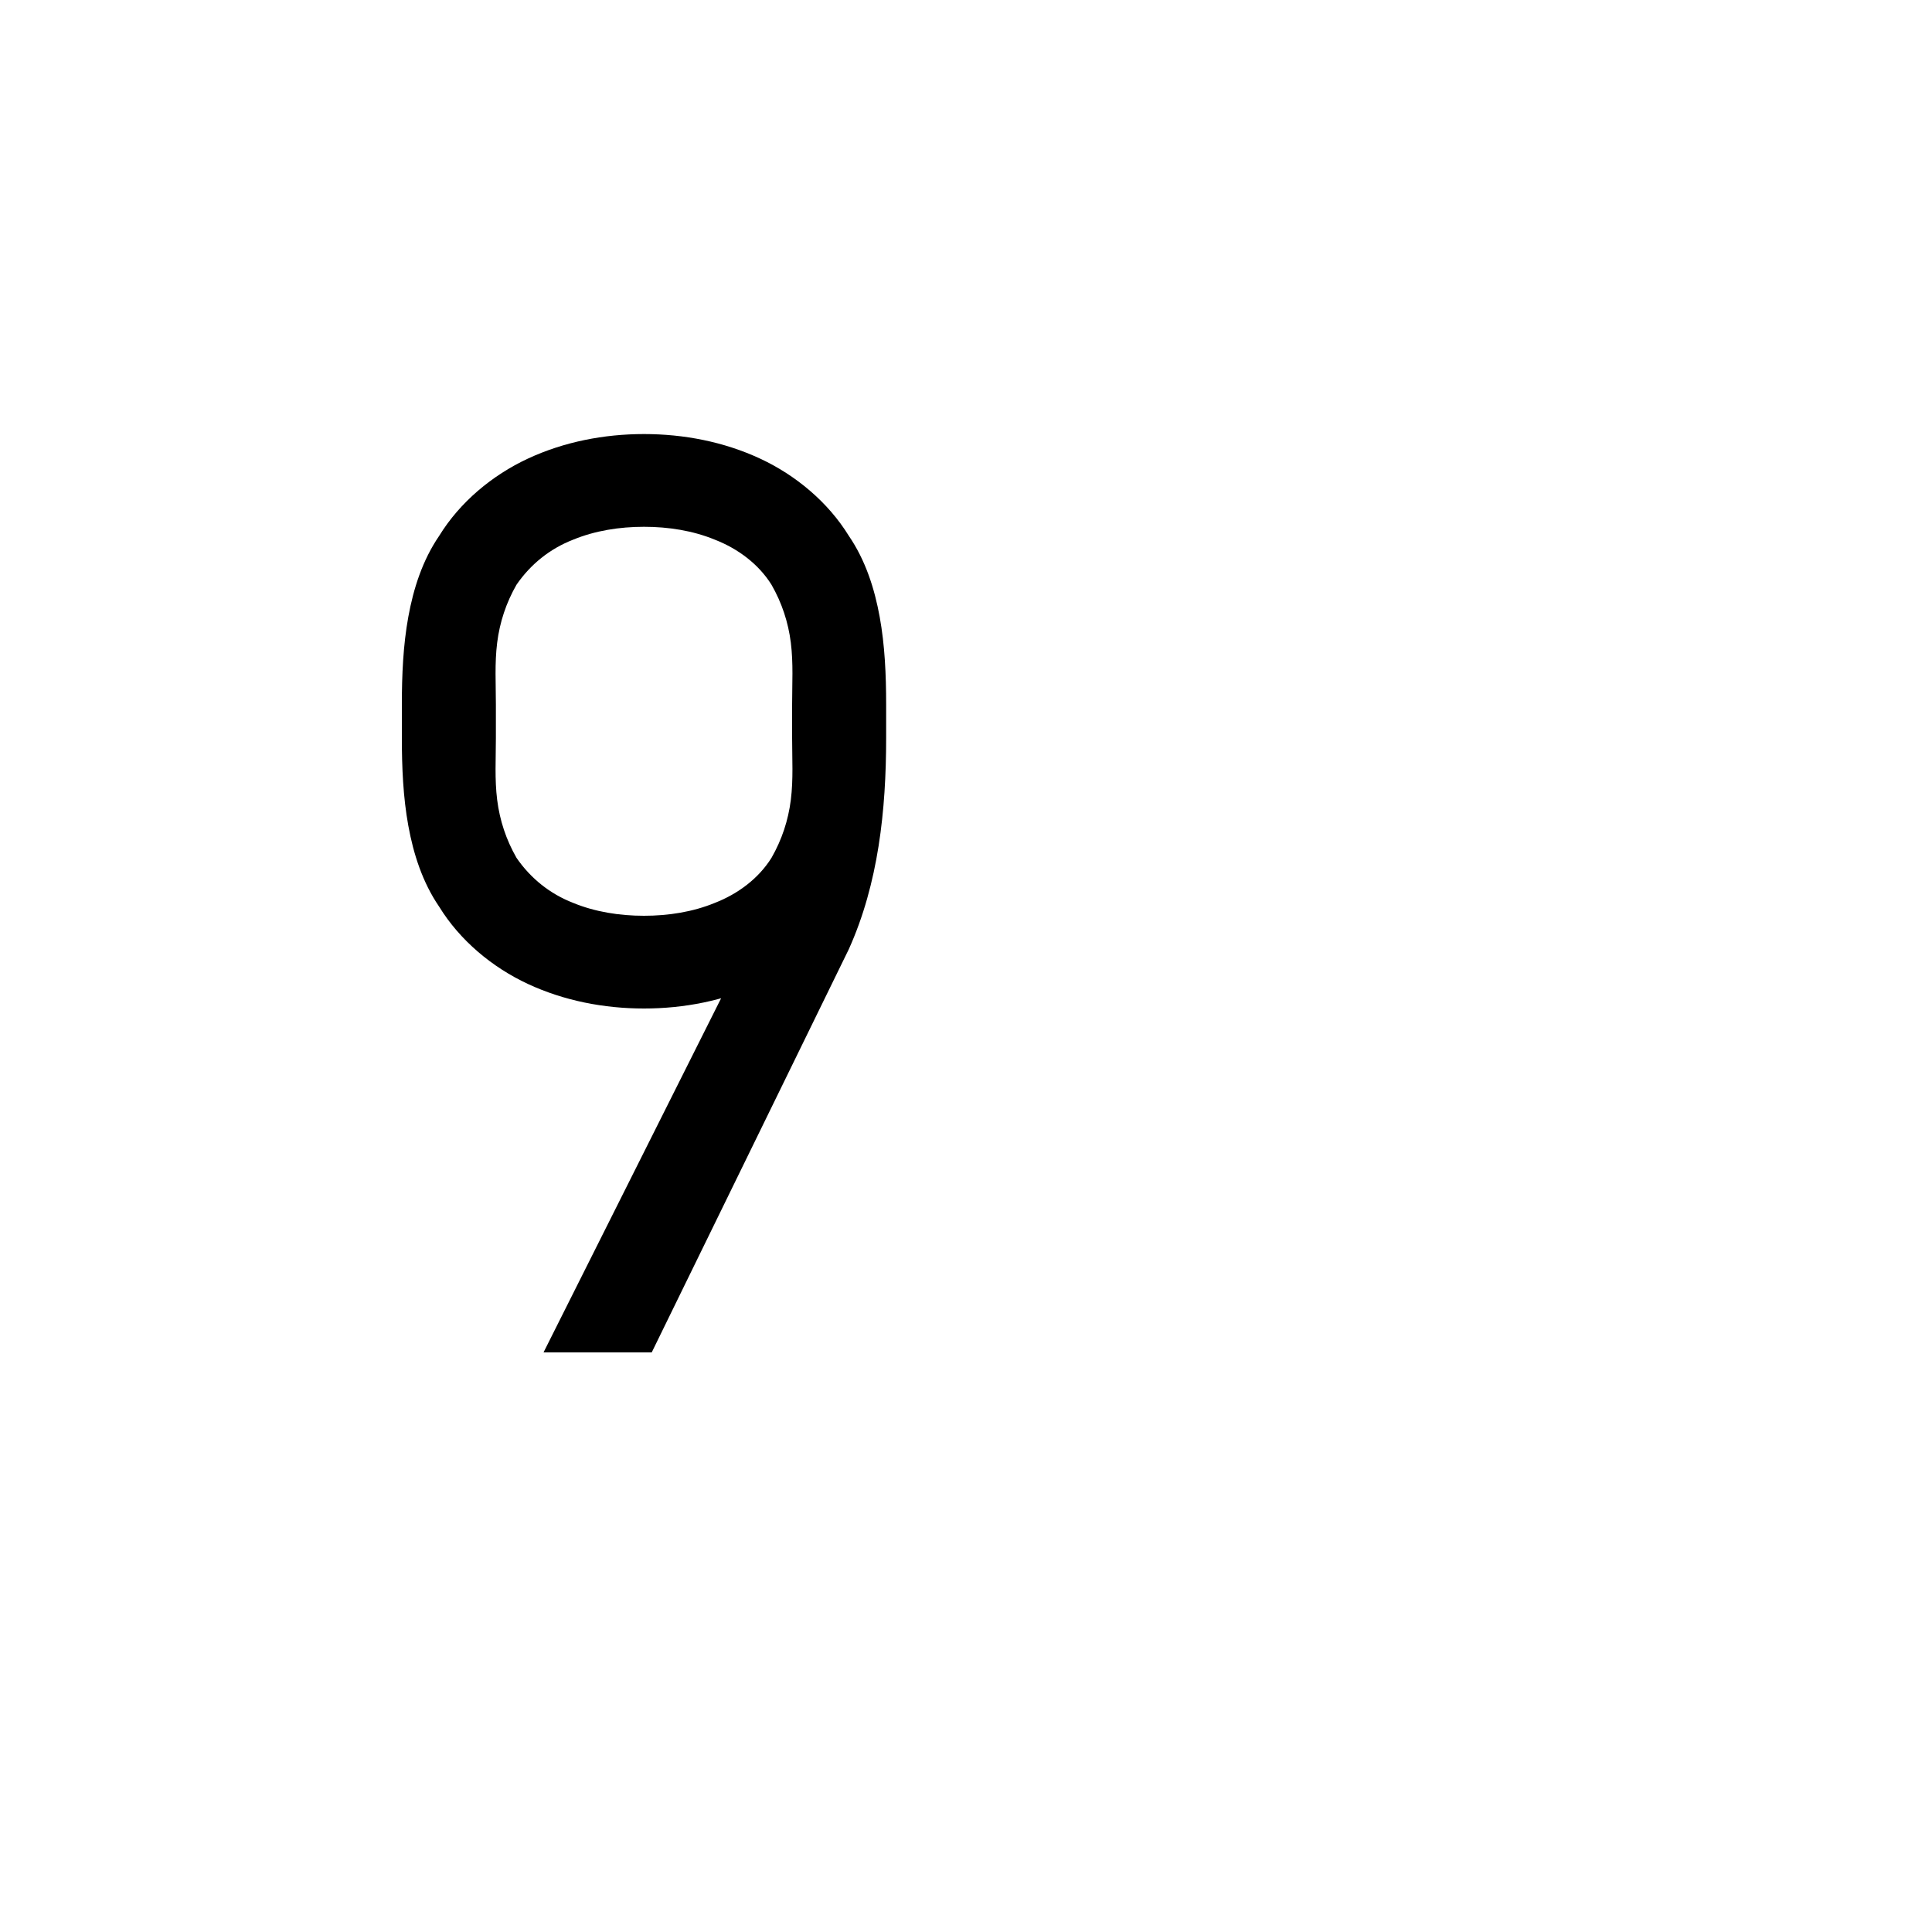
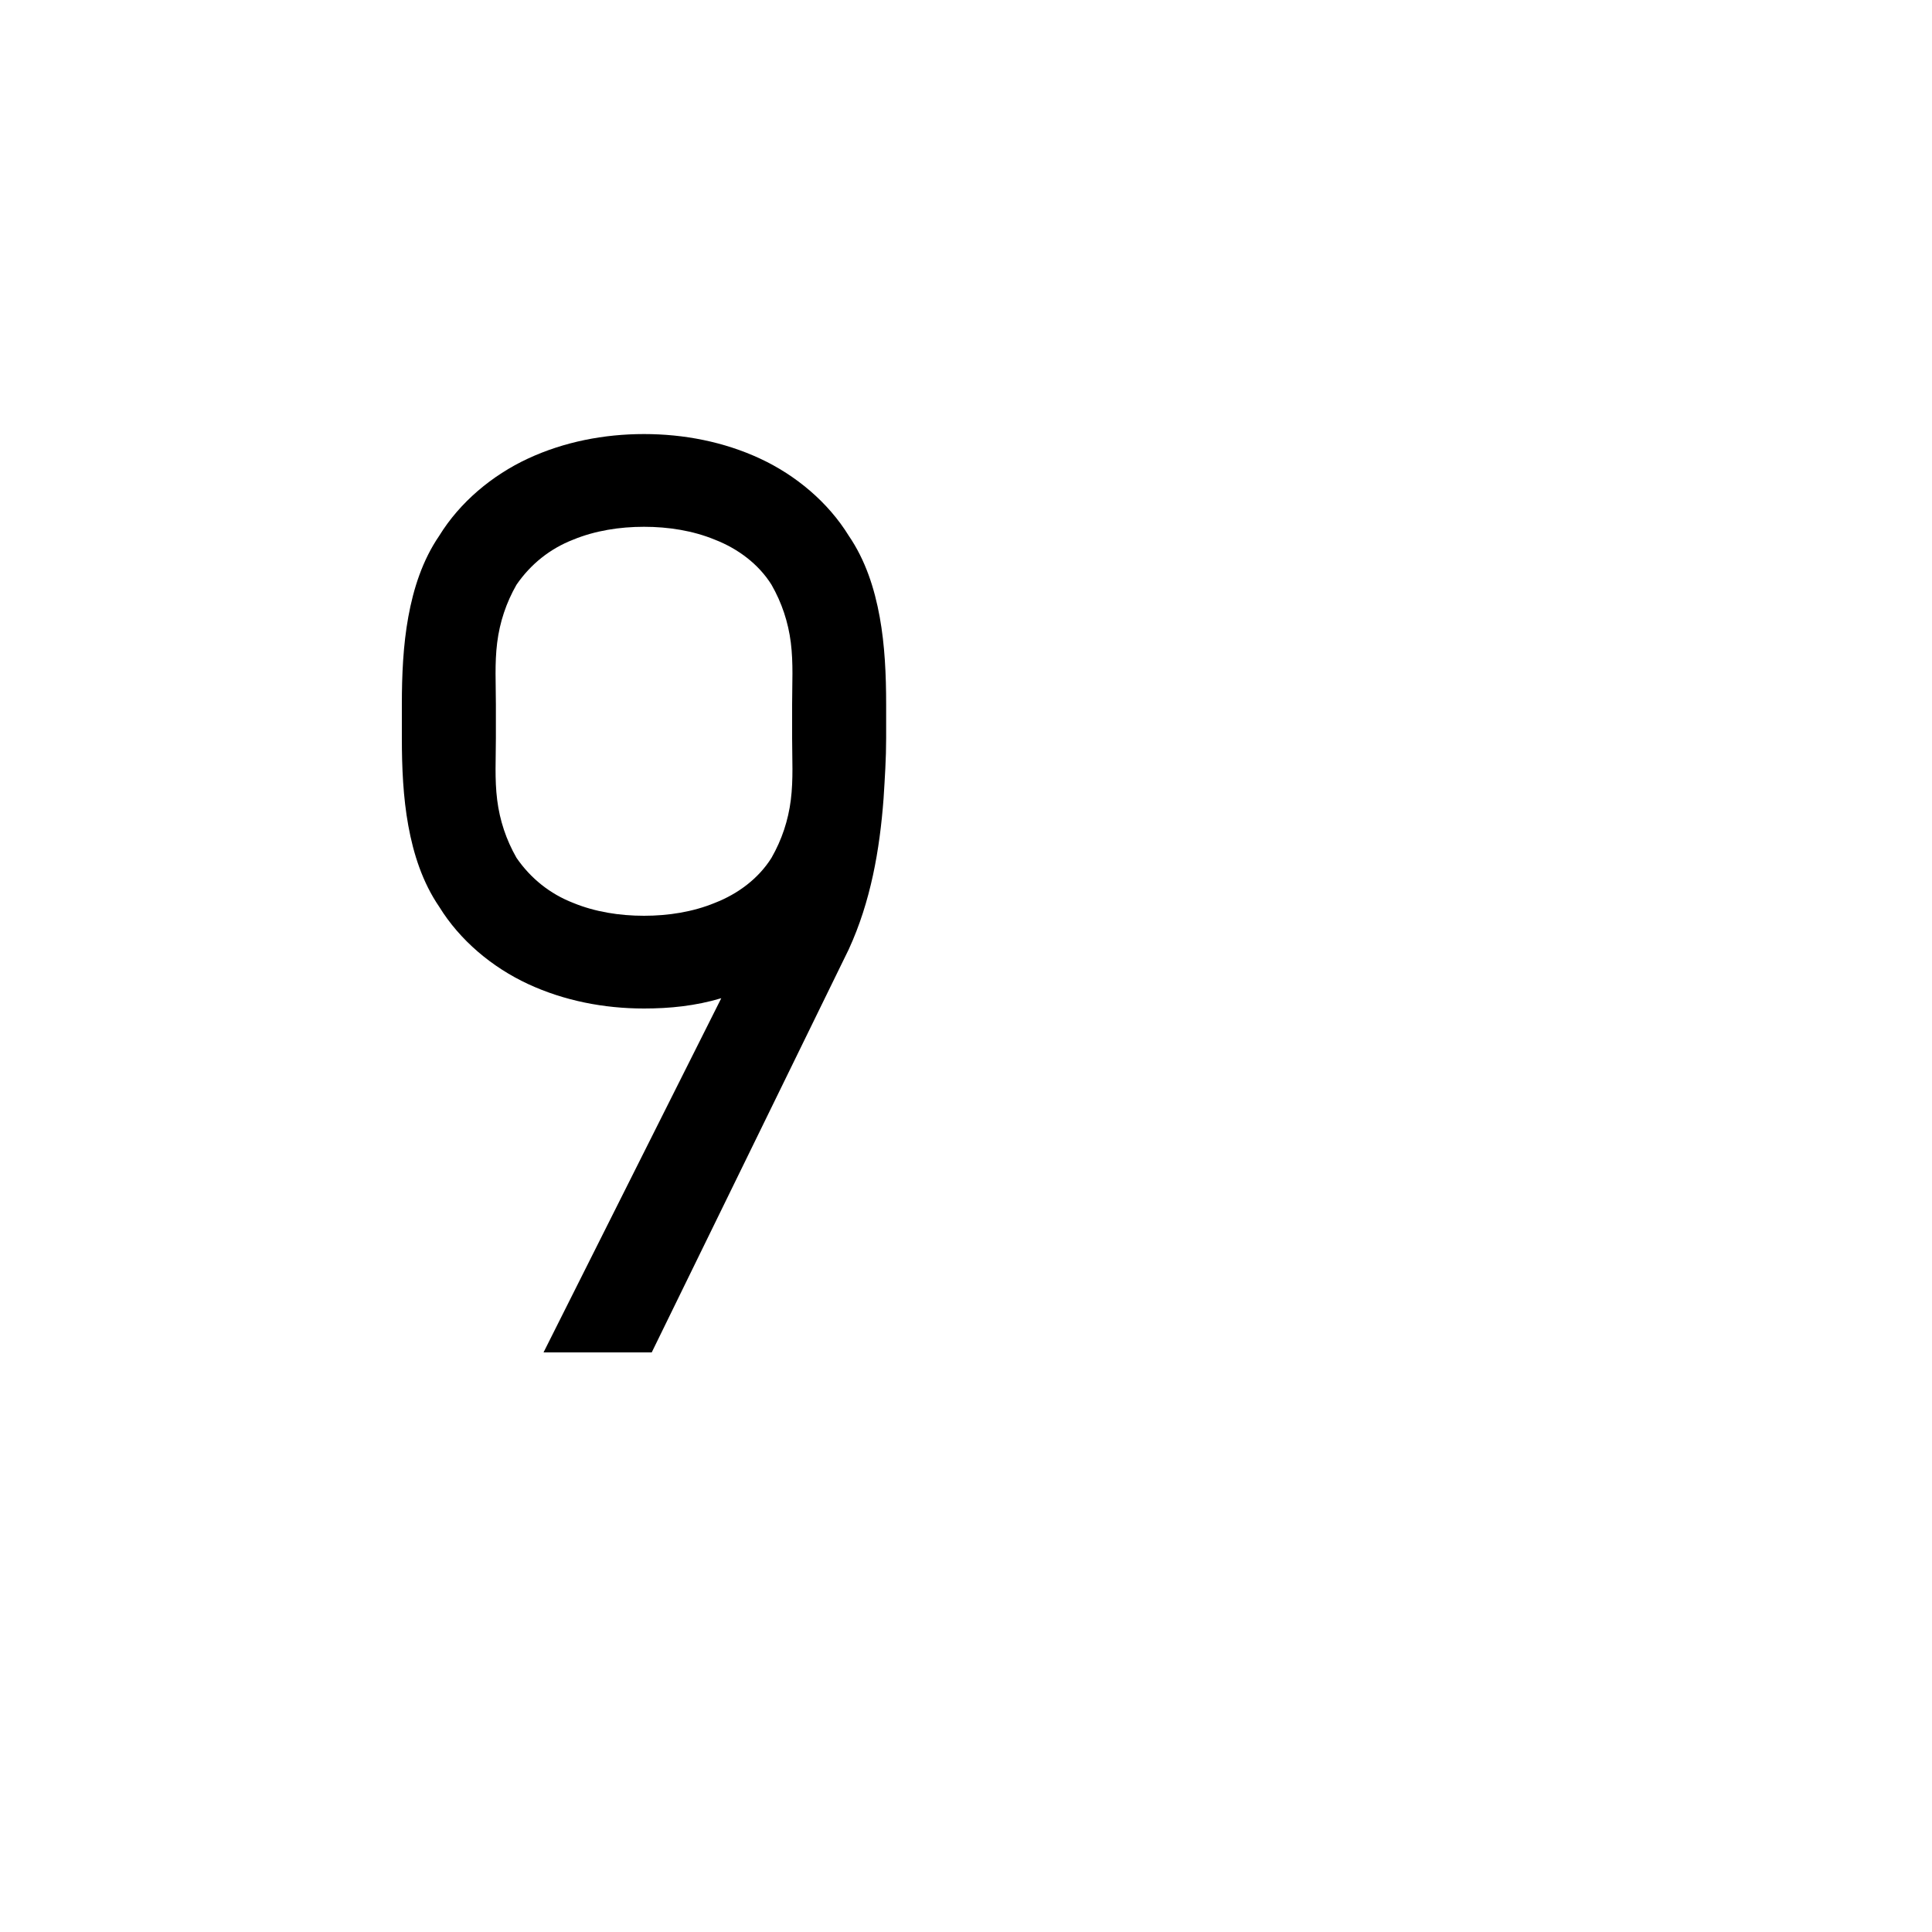
<svg xmlns="http://www.w3.org/2000/svg" viewBox="-0.25 -1.05 1.5 1.5">
-   <path d="M 0.349 -0.596 C 0.339 -0.612  0.323 -0.624  0.305 -0.631 C 0.288 -0.638  0.269 -0.641  0.25 -0.641 C 0.231 -0.641  0.212 -0.638  0.195 -0.631 C 0.177 -0.624  0.162 -0.612  0.151 -0.596 C 0.143 -0.582  0.138 -0.567  0.136 -0.551 C 0.134 -0.535  0.135 -0.519  0.135 -0.503 L 0.135 -0.477 C 0.135 -0.461  0.134 -0.445  0.136 -0.429 C 0.138 -0.413  0.143 -0.398  0.151 -0.384 C 0.162 -0.368  0.177 -0.356  0.195 -0.349 C 0.212 -0.342  0.231 -0.339  0.25 -0.339 C 0.269 -0.339  0.288 -0.342  0.305 -0.349 C 0.323 -0.356  0.339 -0.368  0.349 -0.384 C 0.357 -0.398  0.362 -0.413  0.364 -0.429 C 0.366 -0.445  0.365 -0.461  0.365 -0.477 L 0.365 -0.503 C 0.365 -0.519  0.366 -0.535  0.364 -0.551 C 0.362 -0.567  0.357 -0.582  0.349 -0.596 Z M 0.438 -0.503 L 0.438 -0.477 C 0.438 -0.454  0.437 -0.431  0.433 -0.409 C 0.429 -0.387  0.422 -0.365  0.409 -0.346 C 0.393 -0.32  0.368 -0.299  0.34 -0.286 C 0.312 -0.273  0.281 -0.267  0.25 -0.267 C 0.219 -0.267  0.188 -0.273  0.16 -0.286 C 0.132 -0.299  0.107 -0.32  0.091 -0.346 C 0.078 -0.365  0.071 -0.387  0.067 -0.409 C 0.063 -0.431  0.062 -0.454  0.062 -0.477 L 0.062 -0.503 C 0.062 -0.526  0.063 -0.549  0.067 -0.571 C 0.071 -0.593  0.078 -0.615  0.091 -0.634 C 0.107 -0.66  0.132 -0.681  0.16 -0.694 C 0.188 -0.707  0.219 -0.713  0.25 -0.713 C 0.281 -0.713  0.312 -0.707  0.34 -0.694 C 0.368 -0.681  0.393 -0.66  0.409 -0.634 C 0.422 -0.615  0.429 -0.593  0.433 -0.571 C 0.437 -0.549  0.438 -0.526  0.438 -0.503 Z M 0.172 -0 L 0.348 -0.351 C 0.363 -0.351  0.377 -0.355  0.39 -0.362 C 0.402 -0.37  0.413 -0.381  0.42 -0.393 C 0.428 -0.405  0.433 -0.419  0.435 -0.433 C 0.437 -0.448  0.438 -0.462  0.438 -0.477 L 0.438 -0.503 L 0.438 -0.503 L 0.438 -0.477 C 0.438 -0.421  0.432 -0.364  0.409 -0.313 L 0.256 -0 L 0.172 -0 Z" fill="black" />
+   <path d="M 0.31 -0.275 L 0.31 -0.275 C 0.29 -0.269  0.27 -0.267  0.25 -0.267 C 0.219 -0.267  0.188 -0.273  0.16 -0.286 C 0.132 -0.299  0.107 -0.32  0.091 -0.346 C 0.078 -0.365  0.071 -0.387  0.067 -0.409 C 0.063 -0.431  0.062 -0.454  0.062 -0.477 L 0.062 -0.503 C 0.062 -0.526  0.063 -0.549  0.067 -0.571 C 0.071 -0.593  0.078 -0.615  0.091 -0.634 C 0.107 -0.66  0.132 -0.681  0.16 -0.694 C 0.188 -0.707  0.219 -0.713  0.25 -0.713 C 0.281 -0.713  0.312 -0.707  0.34 -0.694 C 0.368 -0.681  0.393 -0.66  0.409 -0.634 C 0.422 -0.615  0.429 -0.593  0.433 -0.571 C 0.437 -0.549  0.438 -0.526  0.438 -0.503 L 0.438 -0.477 C 0.438 -0.461  0.437 -0.446  0.436 -0.43 C 0.433 -0.39  0.426 -0.35  0.409 -0.313 L 0.256 -0 L 0.172 -0 L 0.31 -0.275 Z M 0.25 -0.339 C 0.269 -0.339  0.288 -0.342  0.305 -0.349 C 0.323 -0.356  0.339 -0.368  0.349 -0.384 C 0.357 -0.398  0.362 -0.413  0.364 -0.429 C 0.366 -0.445  0.365 -0.461  0.365 -0.477 L 0.365 -0.503 C 0.365 -0.519  0.366 -0.535  0.364 -0.551 C 0.362 -0.567  0.357 -0.582  0.349 -0.596 C 0.339 -0.612  0.323 -0.624  0.305 -0.631 C 0.288 -0.638  0.269 -0.641  0.25 -0.641 C 0.231 -0.641  0.212 -0.638  0.195 -0.631 C 0.177 -0.624  0.162 -0.612  0.151 -0.596 C 0.143 -0.582  0.138 -0.567  0.136 -0.551 C 0.134 -0.535  0.135 -0.519  0.135 -0.503 L 0.135 -0.477 C 0.135 -0.461  0.134 -0.445  0.136 -0.429 C 0.138 -0.413  0.143 -0.398  0.151 -0.384 C 0.162 -0.368  0.177 -0.356  0.195 -0.349 C 0.212 -0.342  0.231 -0.339  0.25 -0.339 Z" fill="black" />
</svg>
